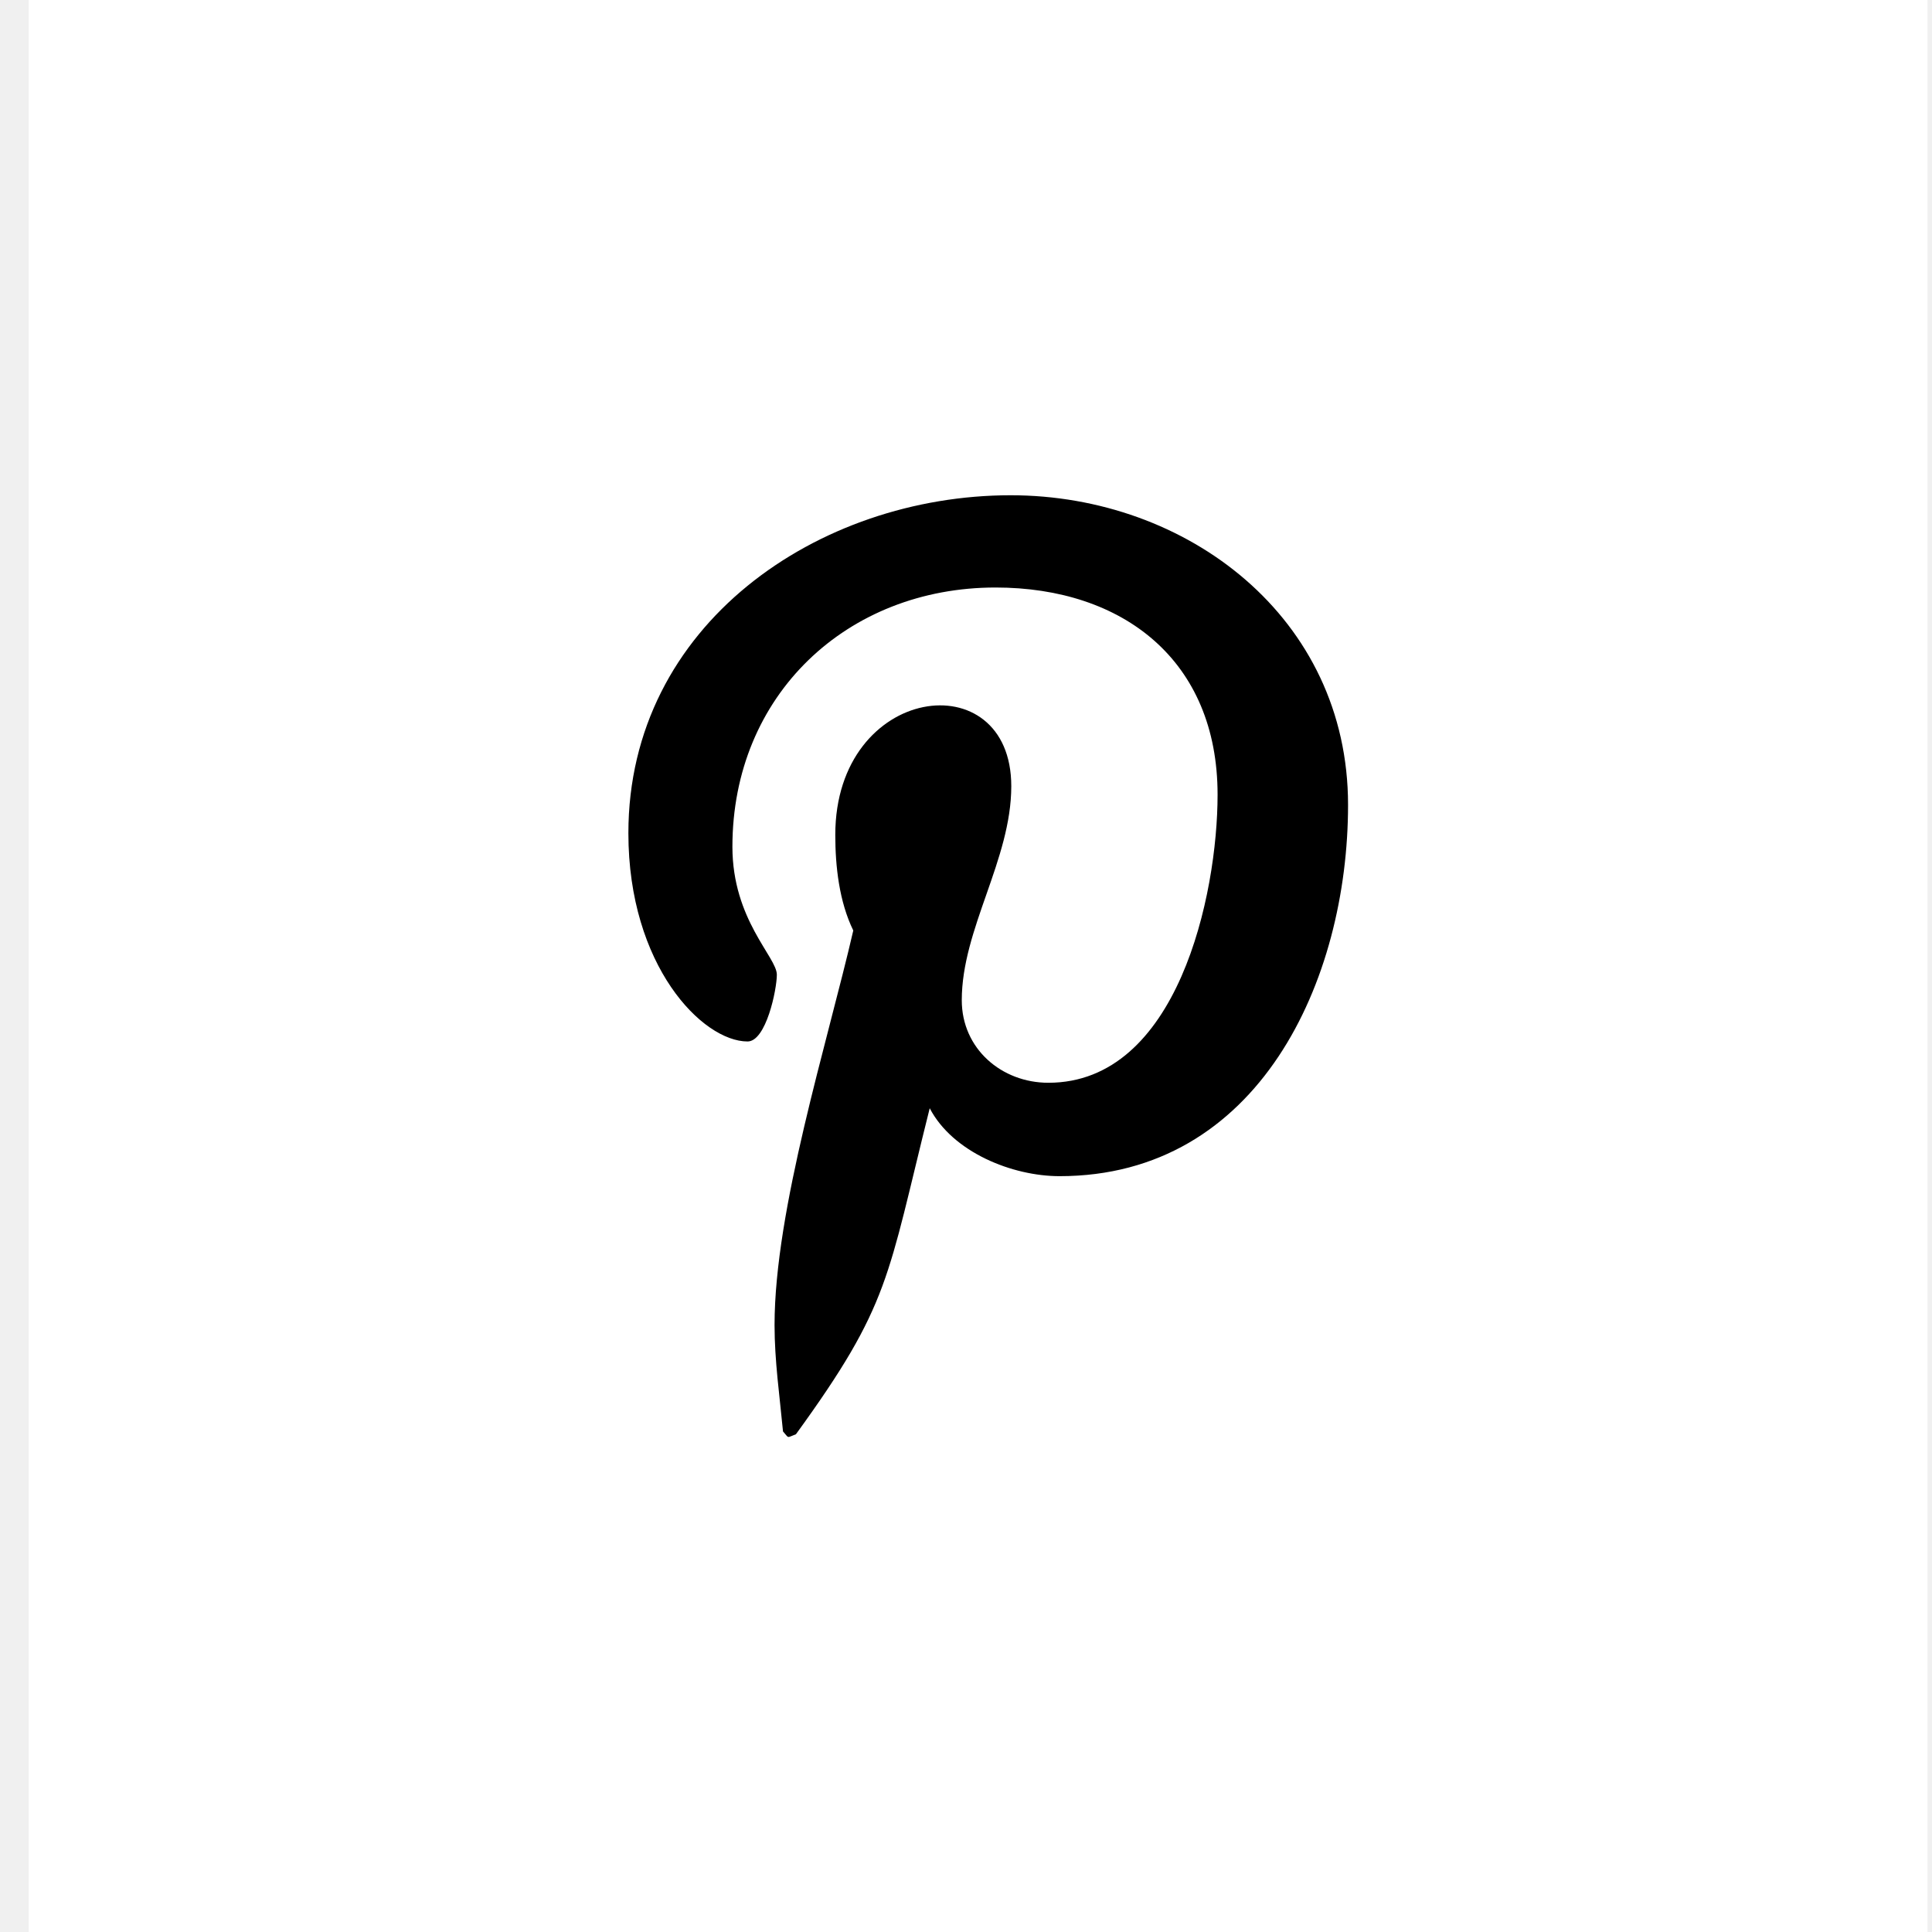
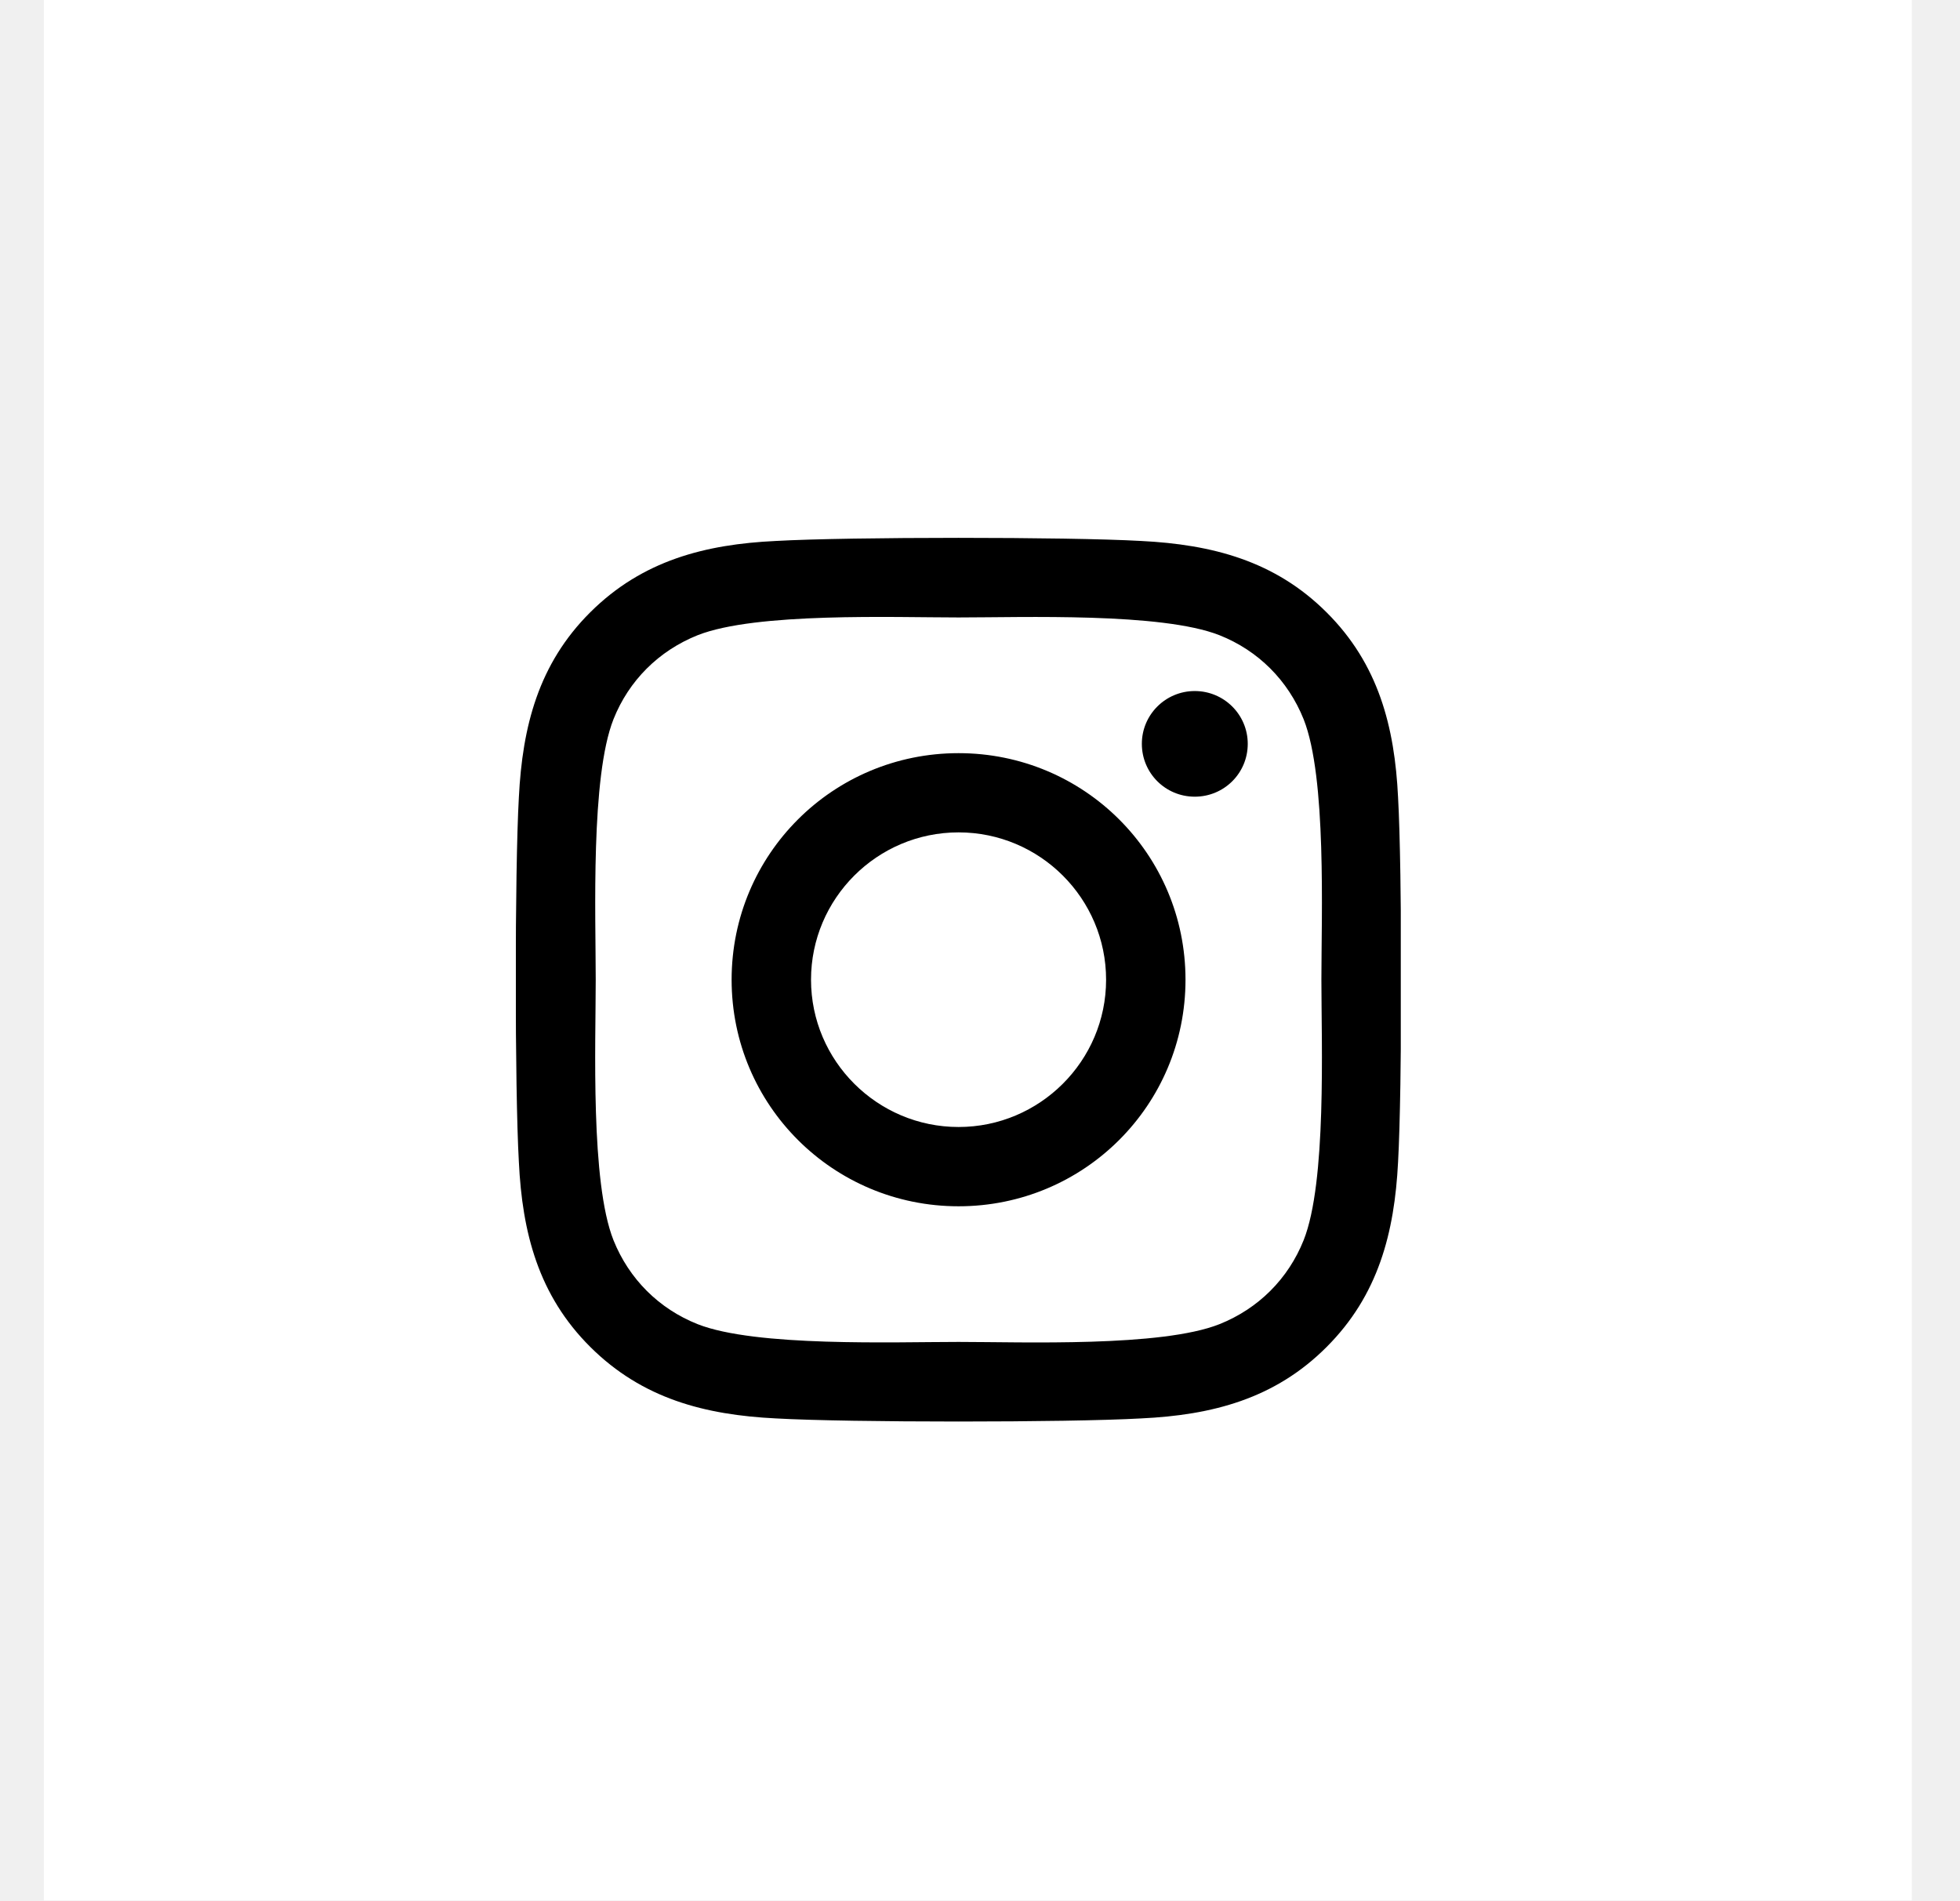
- <svg xmlns="http://www.w3.org/2000/svg" width="32" height="32" viewBox="0 0 32 32" fill="none">
-   <path d="M31.925 0H0.475V32H31.925V0Z" fill="white" />
+ <svg xmlns="http://www.w3.org/2000/svg" width="33" height="32" viewBox="0 0 33 32" fill="none">
+   <path d="M32.189 0H0.738V32H32.189V0Z" fill="white" />
  <g clip-path="url(#clip0)">
-     <path d="M16.74 8.203C13.556 8.203 10.408 10.341 10.408 13.8C10.408 16 11.637 17.25 12.382 17.25C12.69 17.25 12.867 16.387 12.867 16.144C12.867 15.853 12.131 15.234 12.131 14.025C12.131 11.512 14.03 9.731 16.489 9.731C18.603 9.731 20.167 10.941 20.167 13.162C20.167 14.822 19.506 17.934 17.364 17.934C16.591 17.934 15.93 17.372 15.93 16.566C15.93 15.384 16.75 14.241 16.75 13.022C16.75 10.953 13.835 11.328 13.835 13.828C13.835 14.353 13.9 14.934 14.133 15.412C13.705 17.269 12.829 20.034 12.829 21.947C12.829 22.538 12.913 23.119 12.969 23.709C13.075 23.828 13.022 23.816 13.183 23.756C14.748 21.6 14.692 21.178 15.399 18.356C15.781 19.087 16.768 19.481 17.55 19.481C20.847 19.481 22.328 16.247 22.328 13.331C22.328 10.228 19.664 8.203 16.74 8.203Z" fill="black" />
+     <path d="M16.139 12.682C14.024 12.682 12.318 14.385 12.318 16.497C12.318 18.608 14.024 20.312 16.139 20.312C18.254 20.312 19.96 18.608 19.96 16.497C19.96 14.385 18.254 12.682 16.139 12.682ZM16.139 18.977C14.772 18.977 13.655 17.865 13.655 16.497C13.655 15.129 14.769 14.016 16.139 14.016C17.509 14.016 18.623 15.129 18.623 16.497C18.623 17.865 17.506 18.977 16.139 18.977ZM21.008 12.525C21.008 13.02 20.609 13.415 20.116 13.415C19.621 13.415 19.225 13.017 19.225 12.525C19.225 12.034 19.624 11.636 20.116 11.636C20.609 11.636 21.008 12.034 21.008 12.525ZM23.539 13.429C23.482 12.237 23.209 11.181 22.335 10.311C21.463 9.441 20.406 9.169 19.212 9.109C17.981 9.039 14.293 9.039 13.063 9.109C11.872 9.165 10.815 9.438 9.94 10.308C9.065 11.178 8.796 12.233 8.736 13.425C8.666 14.654 8.666 18.336 8.736 19.565C8.793 20.757 9.065 21.812 9.94 22.682C10.815 23.552 11.869 23.825 13.063 23.884C14.293 23.954 17.981 23.954 19.212 23.884C20.406 23.828 21.463 23.556 22.335 22.682C23.206 21.812 23.479 20.757 23.539 19.565C23.608 18.336 23.608 14.657 23.539 13.429ZM21.949 20.883C21.689 21.534 21.187 22.035 20.532 22.297C19.551 22.686 17.223 22.596 16.139 22.596C15.055 22.596 12.723 22.682 11.746 22.297C11.094 22.038 10.592 21.537 10.329 20.883C9.94 19.903 10.03 17.579 10.03 16.497C10.03 15.414 9.943 13.087 10.329 12.111C10.588 11.46 11.091 10.958 11.746 10.696C12.727 10.308 15.055 10.397 16.139 10.397C17.223 10.397 19.555 10.311 20.532 10.696C21.184 10.955 21.686 11.456 21.949 12.111C22.338 13.09 22.248 15.414 22.248 16.497C22.248 17.579 22.338 19.907 21.949 20.883Z" fill="black" />
  </g>
  <defs>
    <clipPath id="clip0">
-       <rect width="11.919" height="16" fill="white" transform="translate(10.4082 8)" />
+       <rect width="14.899" height="17" fill="white" transform="translate(8.68555 8)" />
    </clipPath>
  </defs>
</svg>
